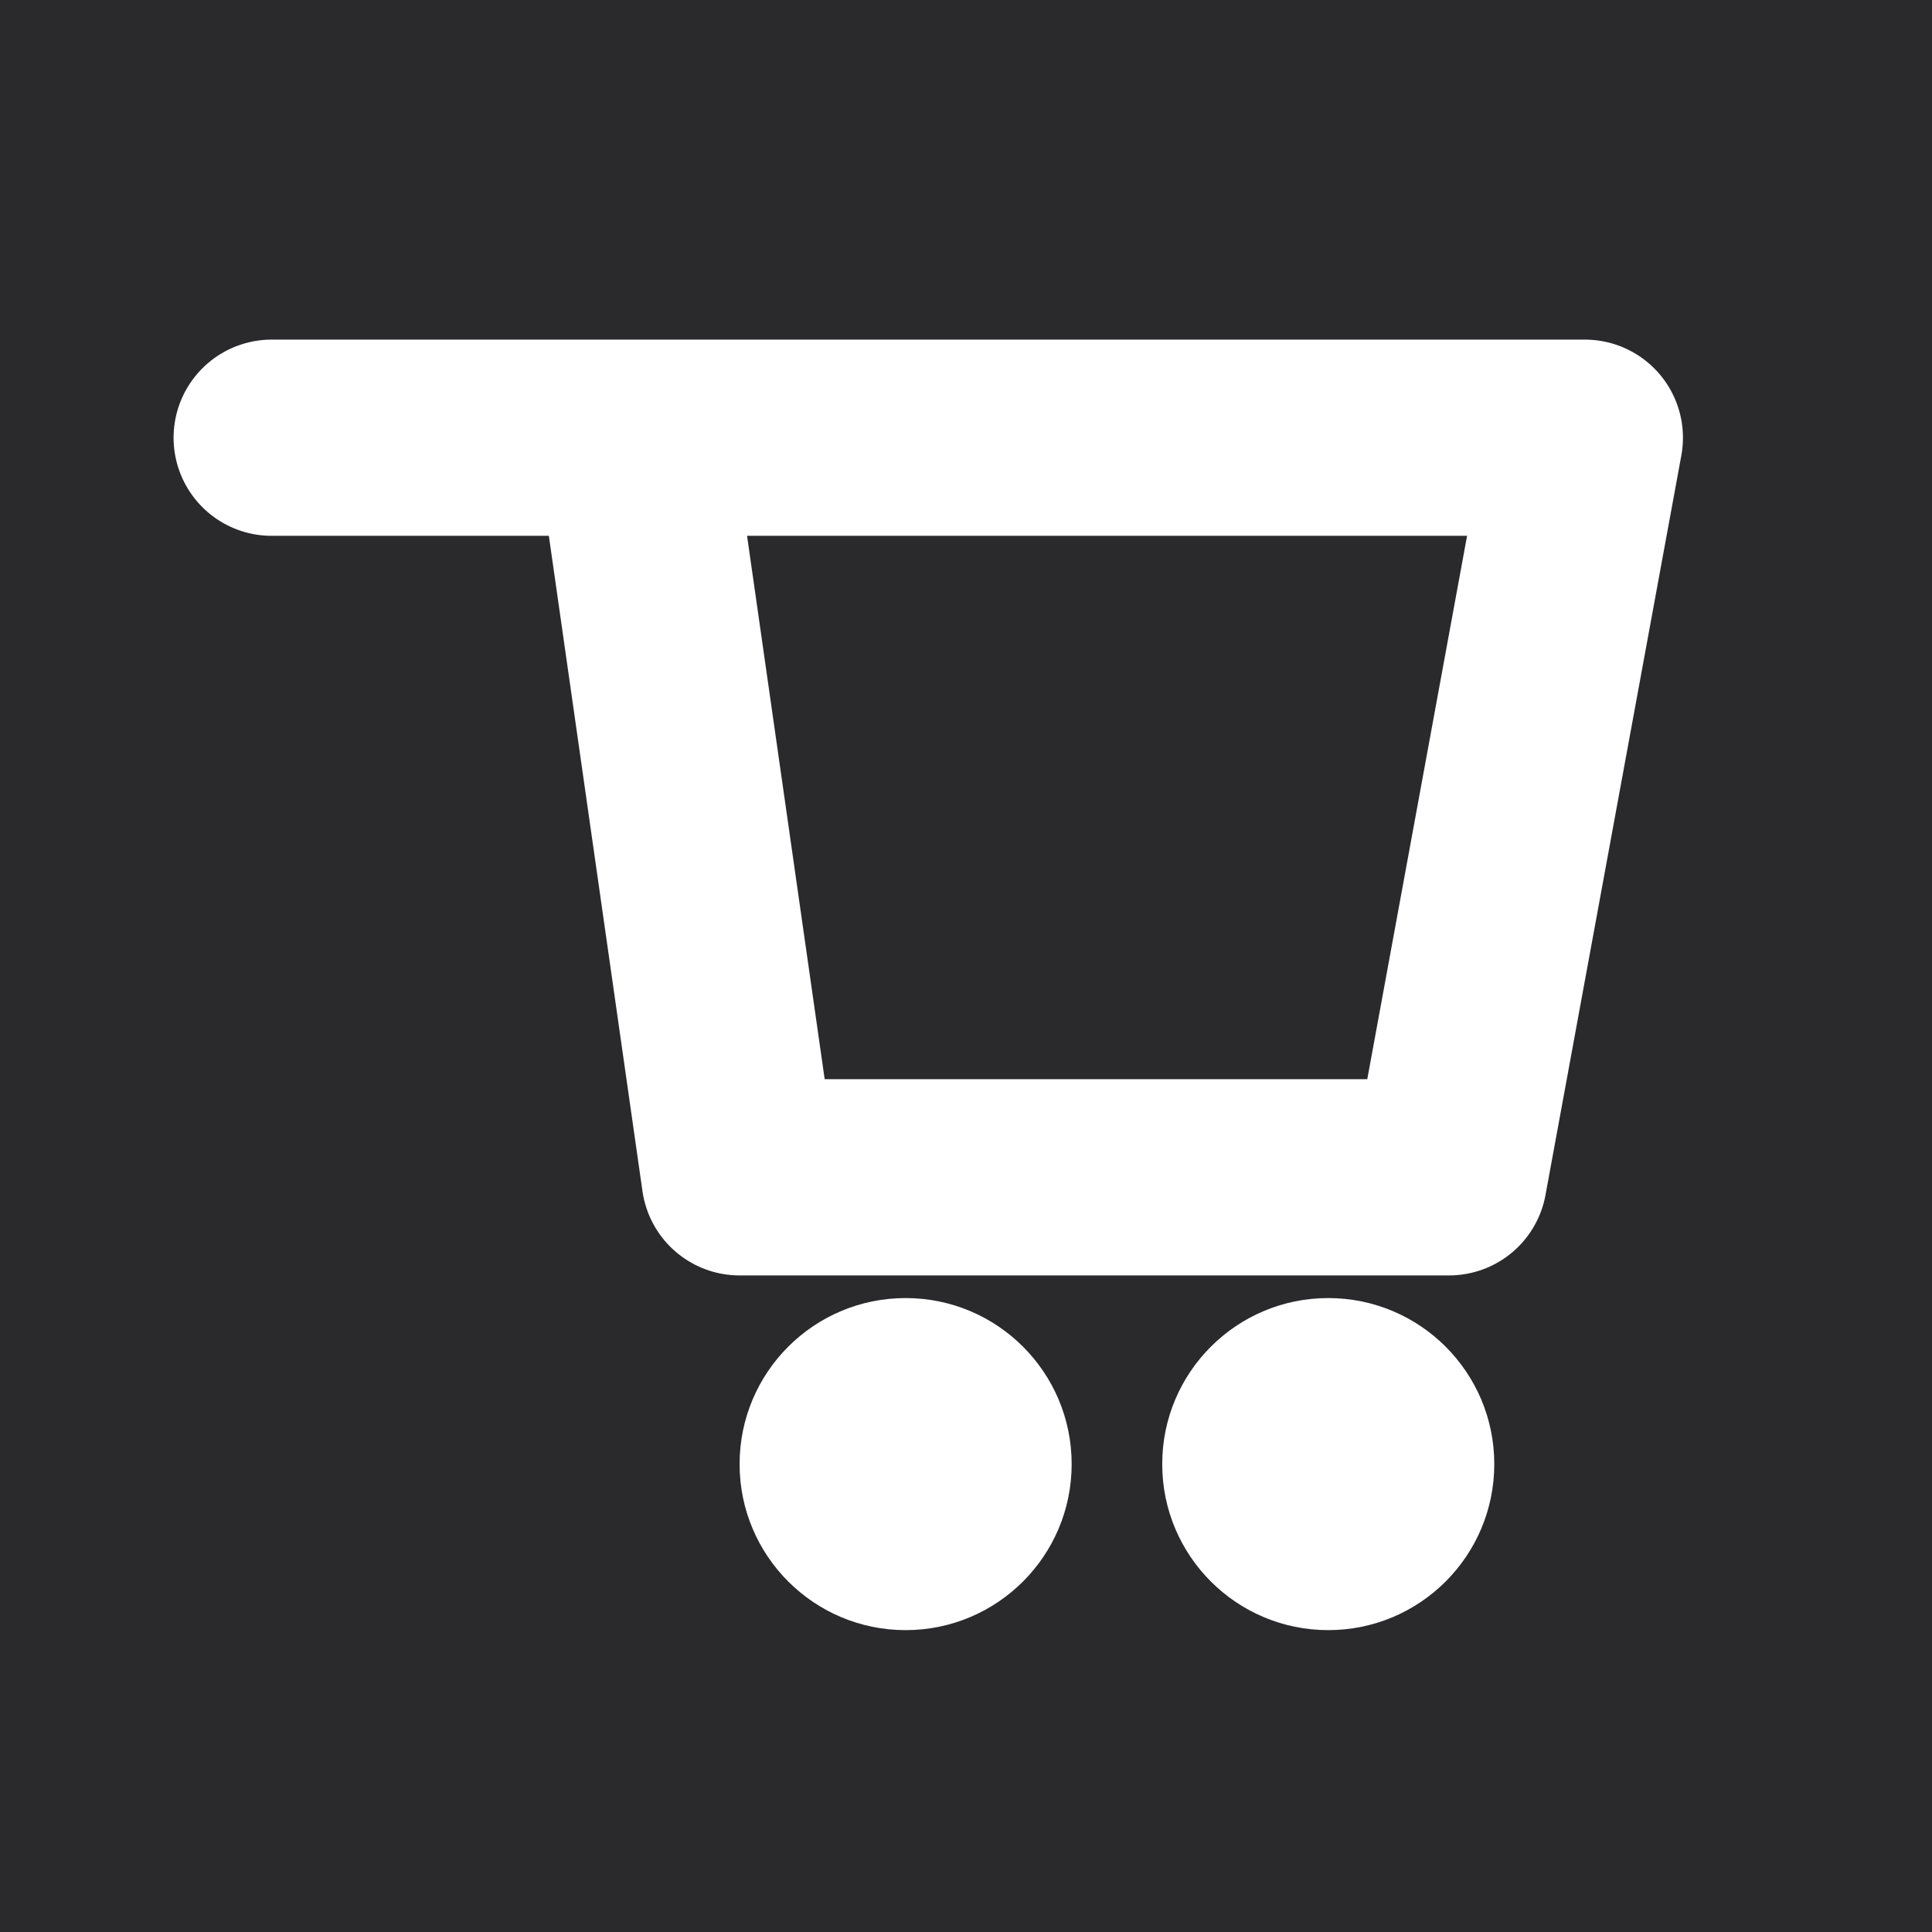
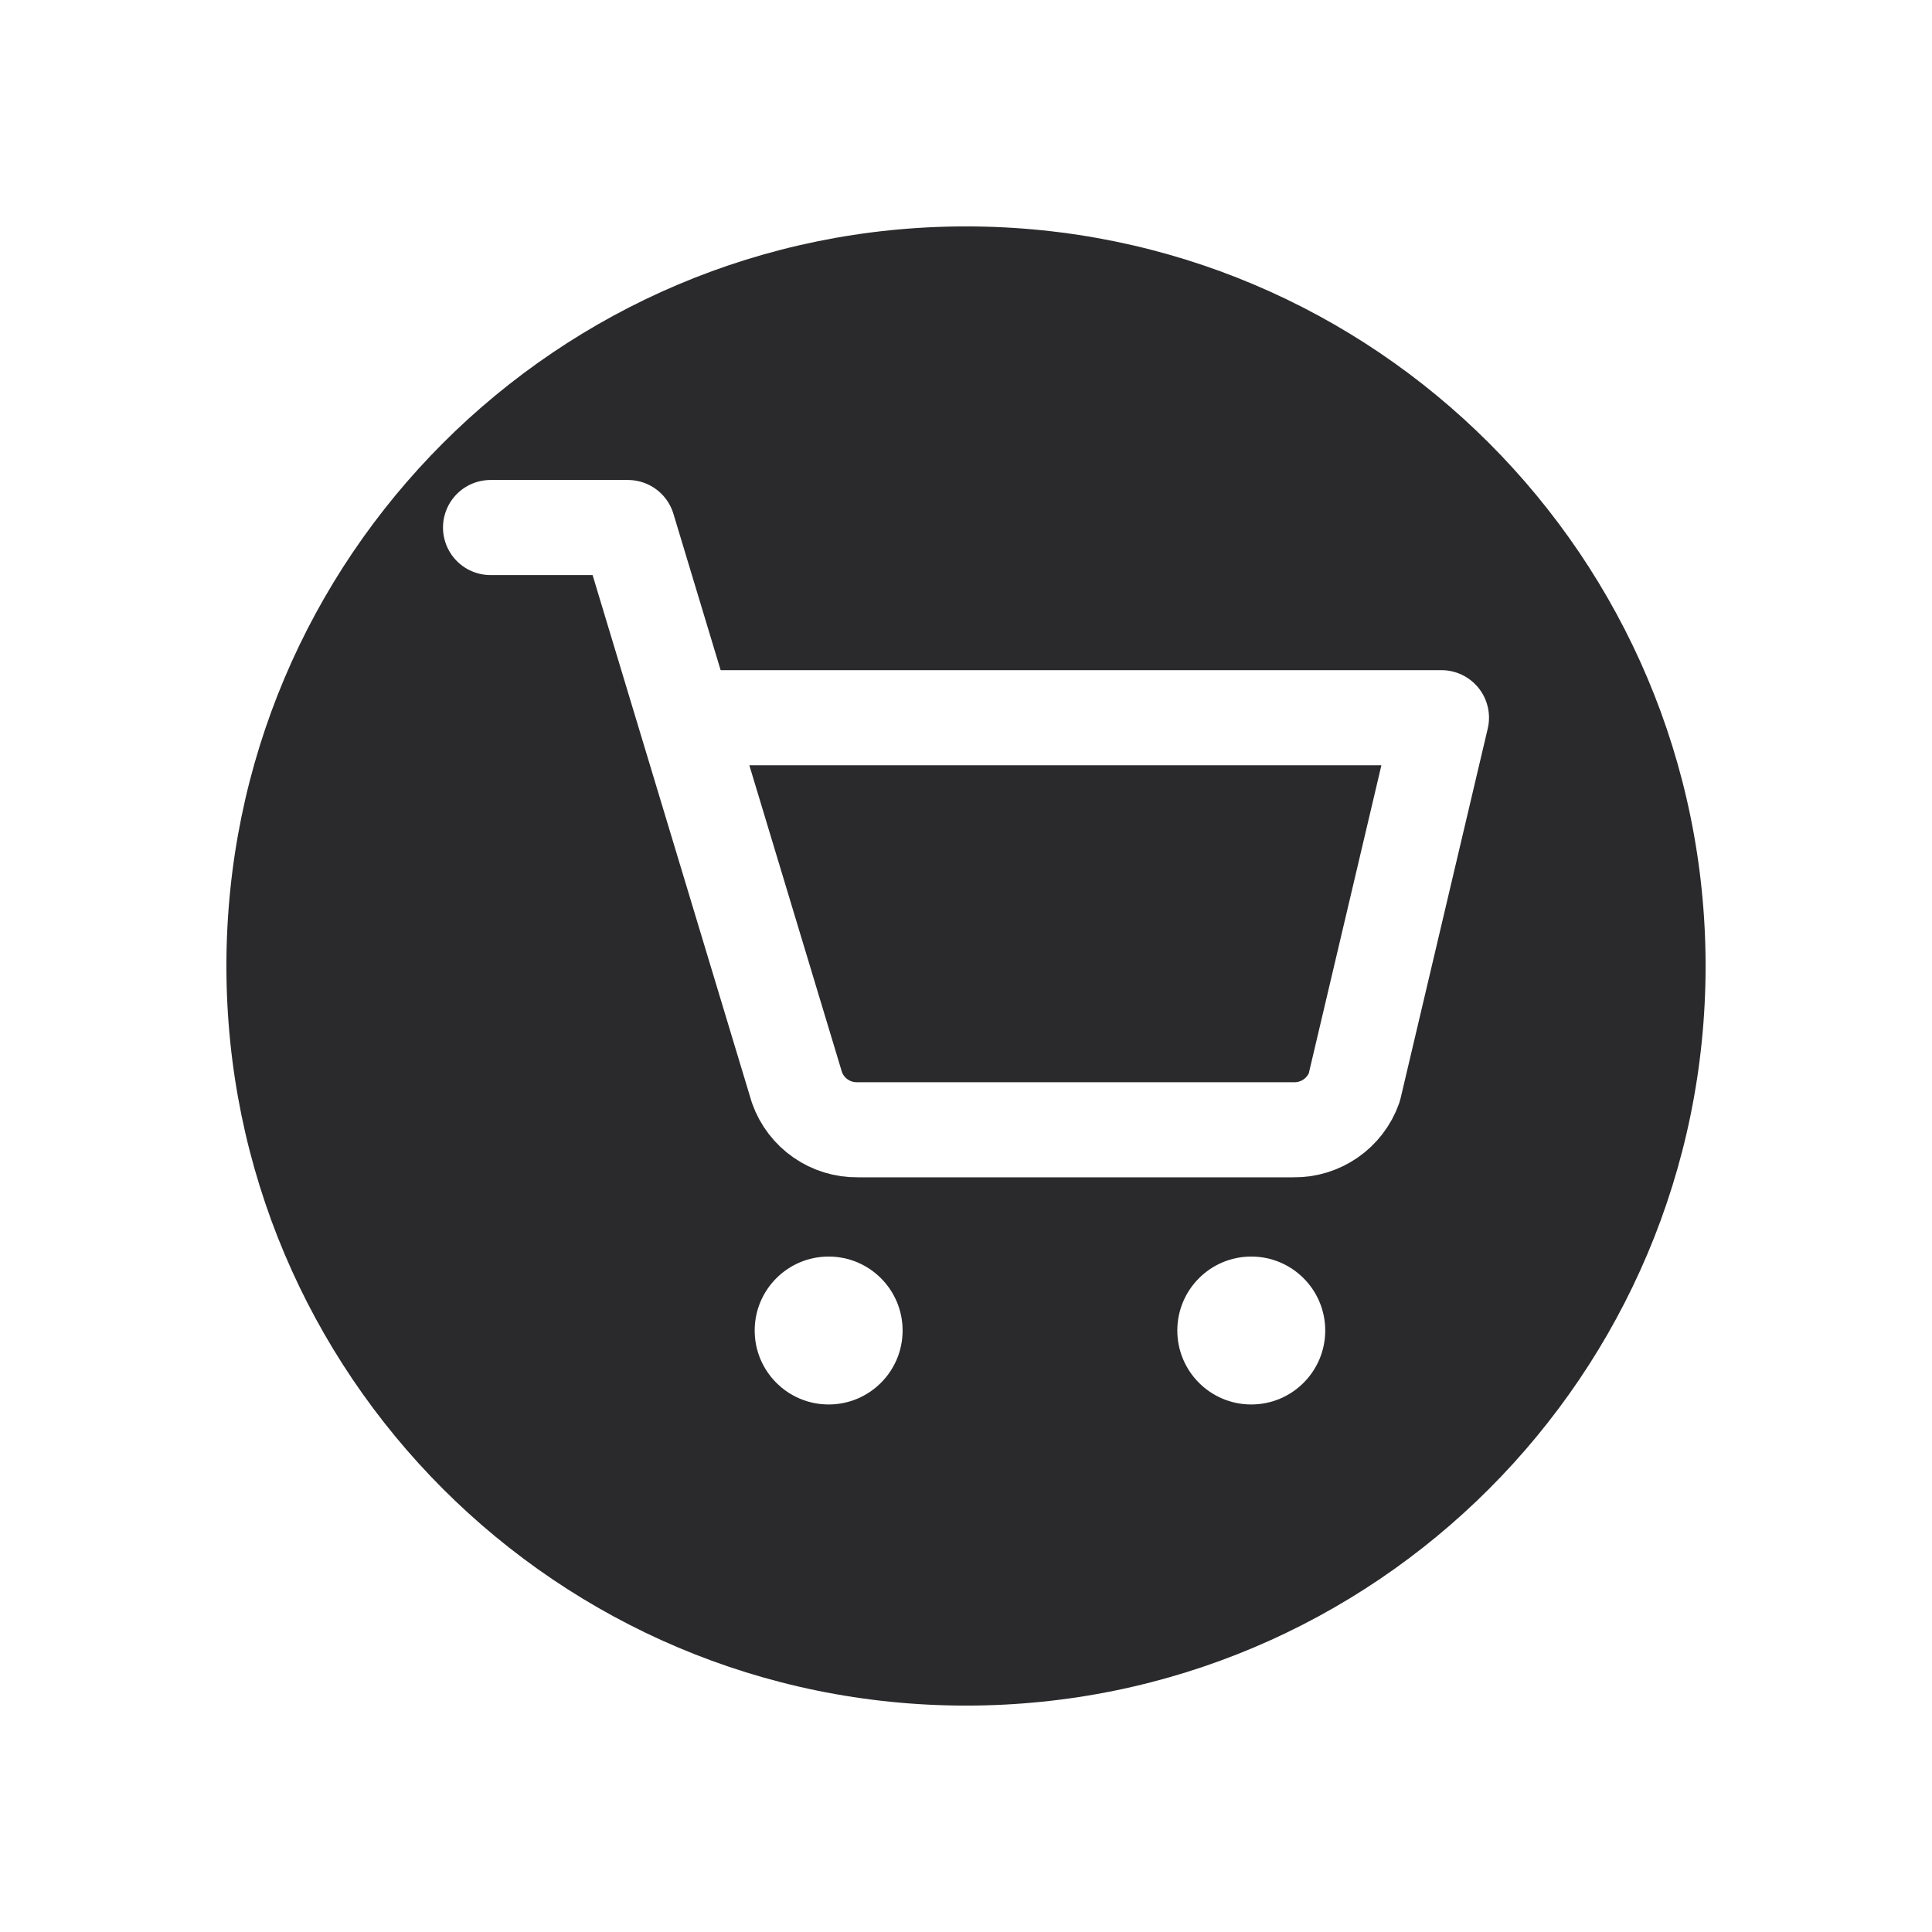
<svg xmlns="http://www.w3.org/2000/svg" viewBox="0 0 512 512">
-   <rect width="512" height="512" fill="#2A2A2C" />
-   <path d="M72 116 H168 L196 312 H384 L420 116 H168" stroke="white" stroke-width="52" stroke-linecap="round" stroke-linejoin="round" fill="none" />
-   <circle cx="240" cy="388" r="44" fill="white" />
-   <circle cx="352" cy="388" r="44" fill="white" />
+   <rect width="512" height="512" fill="white" />
+   <circle cx="256" cy="256" r="196" fill="#2A2A2C" />
+   <g transform="translate(256,256) scale(0.70) translate(-244,-262)">
+     <path d="M64 96 H116 L180 308 A24 24 0 0 0 203 324 H368 A24 24 0 0 0 391 308 L424 168 H144" stroke="white" stroke-width="36" stroke-linecap="round" stroke-linejoin="round" fill="none" />
+     <circle cx="192" cy="400" r="28" fill="white" />
+     <circle cx="352" cy="400" r="28" fill="white" />
+   </g>
</svg>
